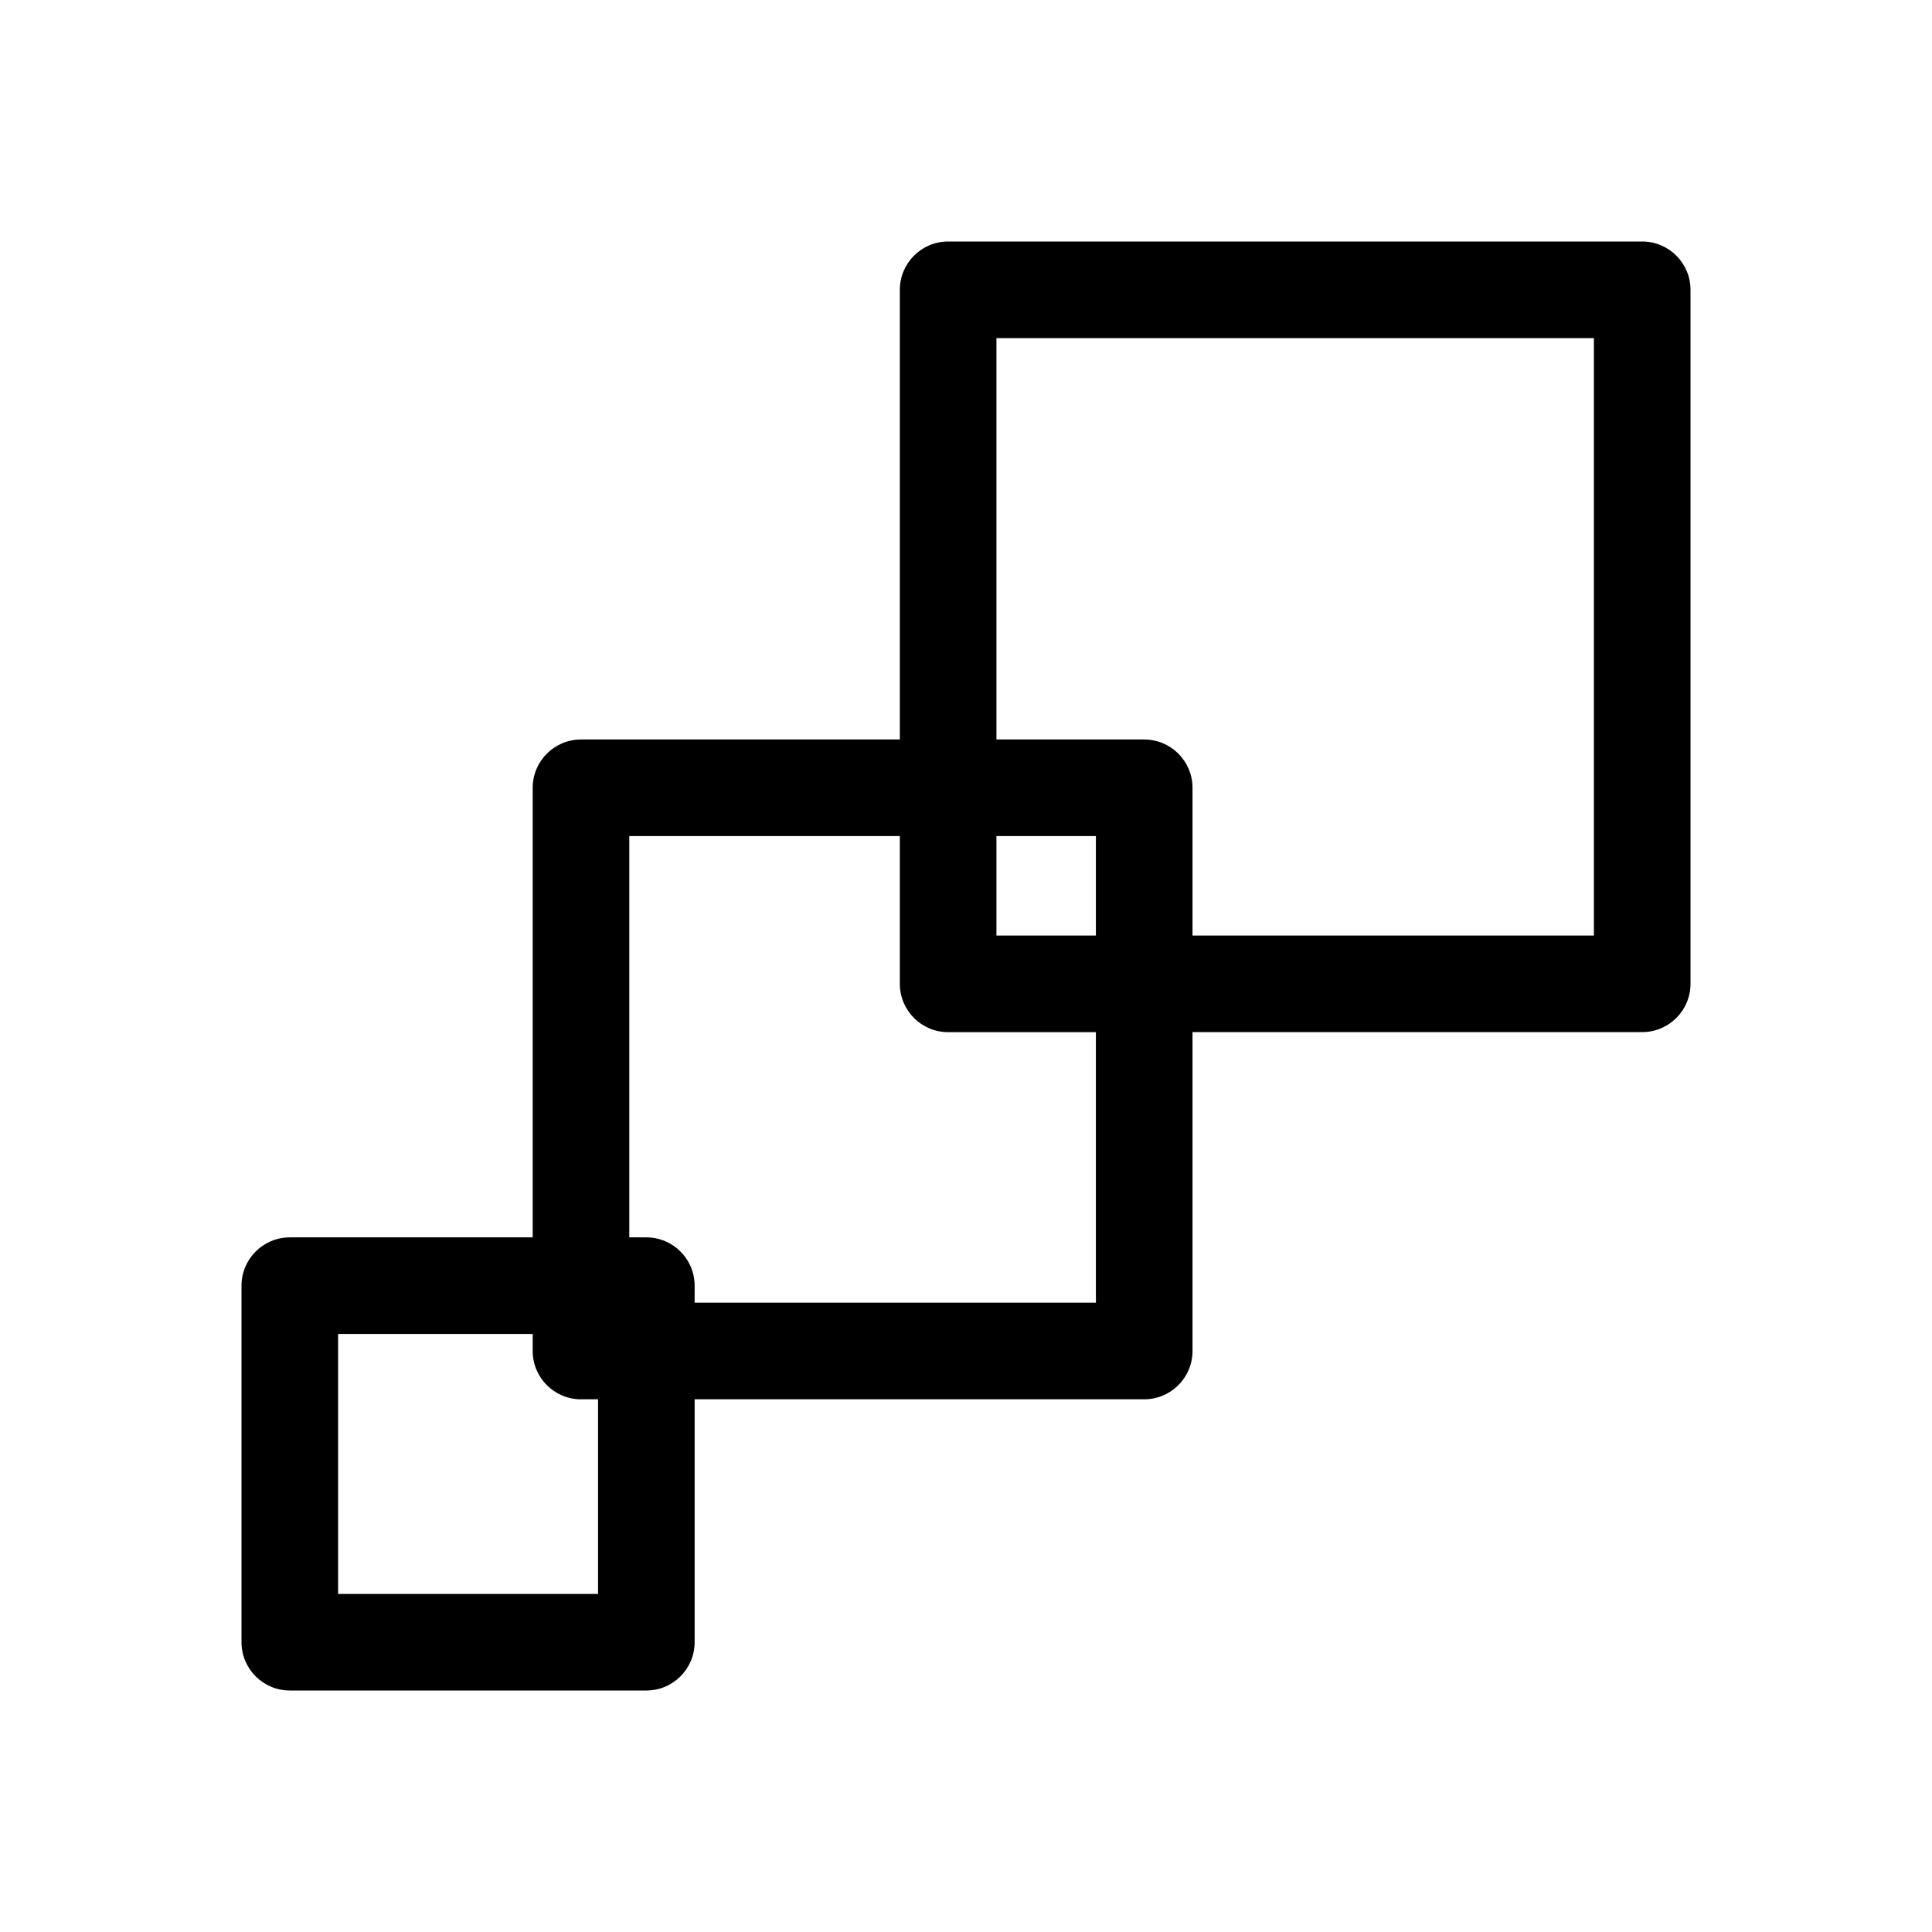
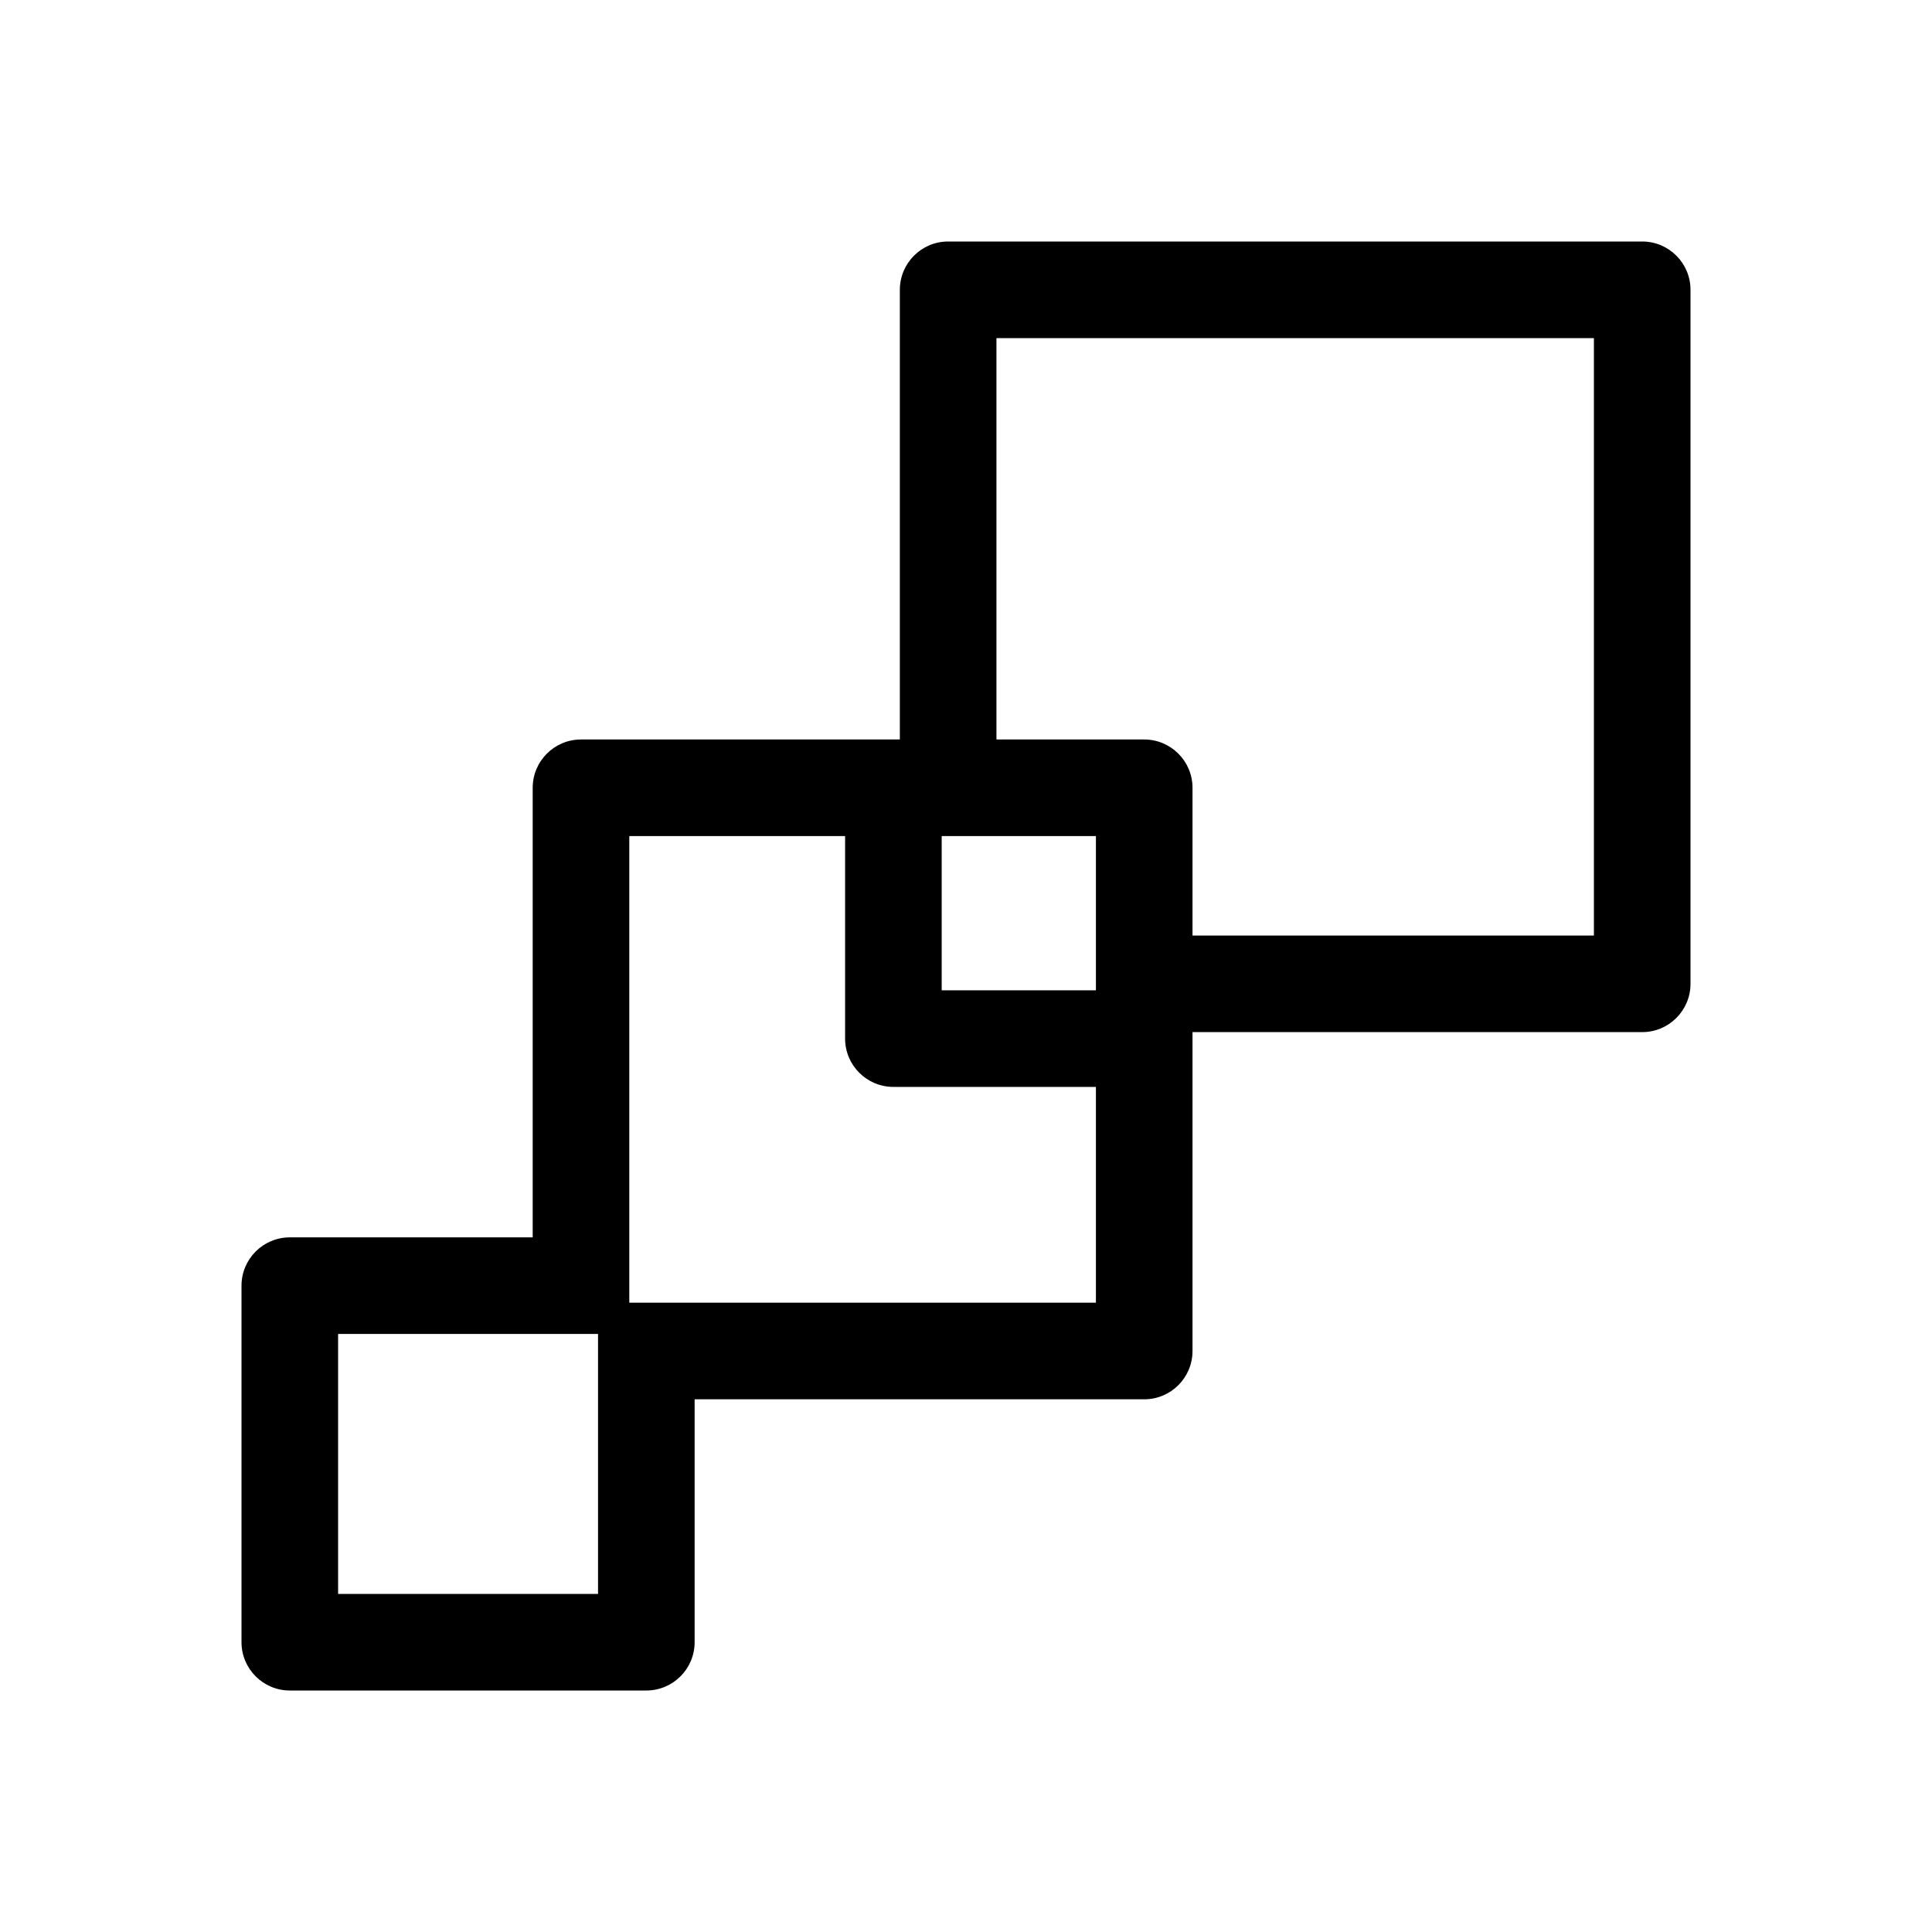
<svg xmlns="http://www.w3.org/2000/svg" id="a" data-name="layer1" viewBox="0 0 500 500">
-   <path d="M425,62.5h-179.62c-6.9,0-12.5,5.6-12.5,12.5v116.38h-82.52c-6.9,0-12.5,5.6-12.5,12.5v116.35h-62.86c-6.9,0-12.5,5.6-12.5,12.5v92.27c0,6.9,5.6,12.5,12.5,12.5h92.27c6.9,0,12.5-5.6,12.5-12.5v-62.86h116.35c6.9,0,12.5-5.6,12.5-12.5v-82.53h116.38c6.9,0,12.5-5.6,12.5-12.5V75c0-6.9-5.6-12.5-12.5-12.5ZM154.77,412.5h-67.27v-67.27h50.36v4.41c0,6.9,5.6,12.5,12.5,12.5h4.41v50.36ZM283.62,337.14h-103.85v-4.41c0-6.9-5.6-12.5-12.5-12.5h-4.41v-103.85h70.02v38.24c0,6.9,5.6,12.5,12.5,12.5h38.24v70.03ZM283.62,242.12h-25.74v-25.74h25.74v25.74ZM412.5,242.12h-103.88v-38.24c0-6.9-5.6-12.5-12.5-12.5h-38.24v-103.88h154.62v154.62Z" />
+   <path d="M425,62.5h-179.62c-6.9,0-12.5,5.6-12.5,12.5v116.38h-82.52c-6.9,0-12.5,5.6-12.5,12.5v116.35h-62.86c-6.9,0-12.5,5.6-12.5,12.5v92.27c0,6.9,5.6,12.5,12.5,12.5h92.27c6.9,0,12.5-5.6,12.5-12.5v-62.86h116.35c6.9,0,12.5-5.6,12.5-12.5v-82.53h116.38c6.9,0,12.5-5.6,12.5-12.5V75c0-6.9-5.6-12.5-12.5-12.5ZM154.77,362.14v50.36h-67.27v-67.27h67.27v16.91ZM283.62,337.14h-120.76v-120.76h55.85v52.41c0,6.9,5.6,12.5,12.5,12.5h52.41v55.85ZM283.62,256.29h-39.91v-39.91h39.91v39.91ZM412.5,242.12h-103.88v-38.24c0-6.9-5.6-12.5-12.5-12.5h-38.24v-103.88h154.62v154.62Z" />
</svg>
